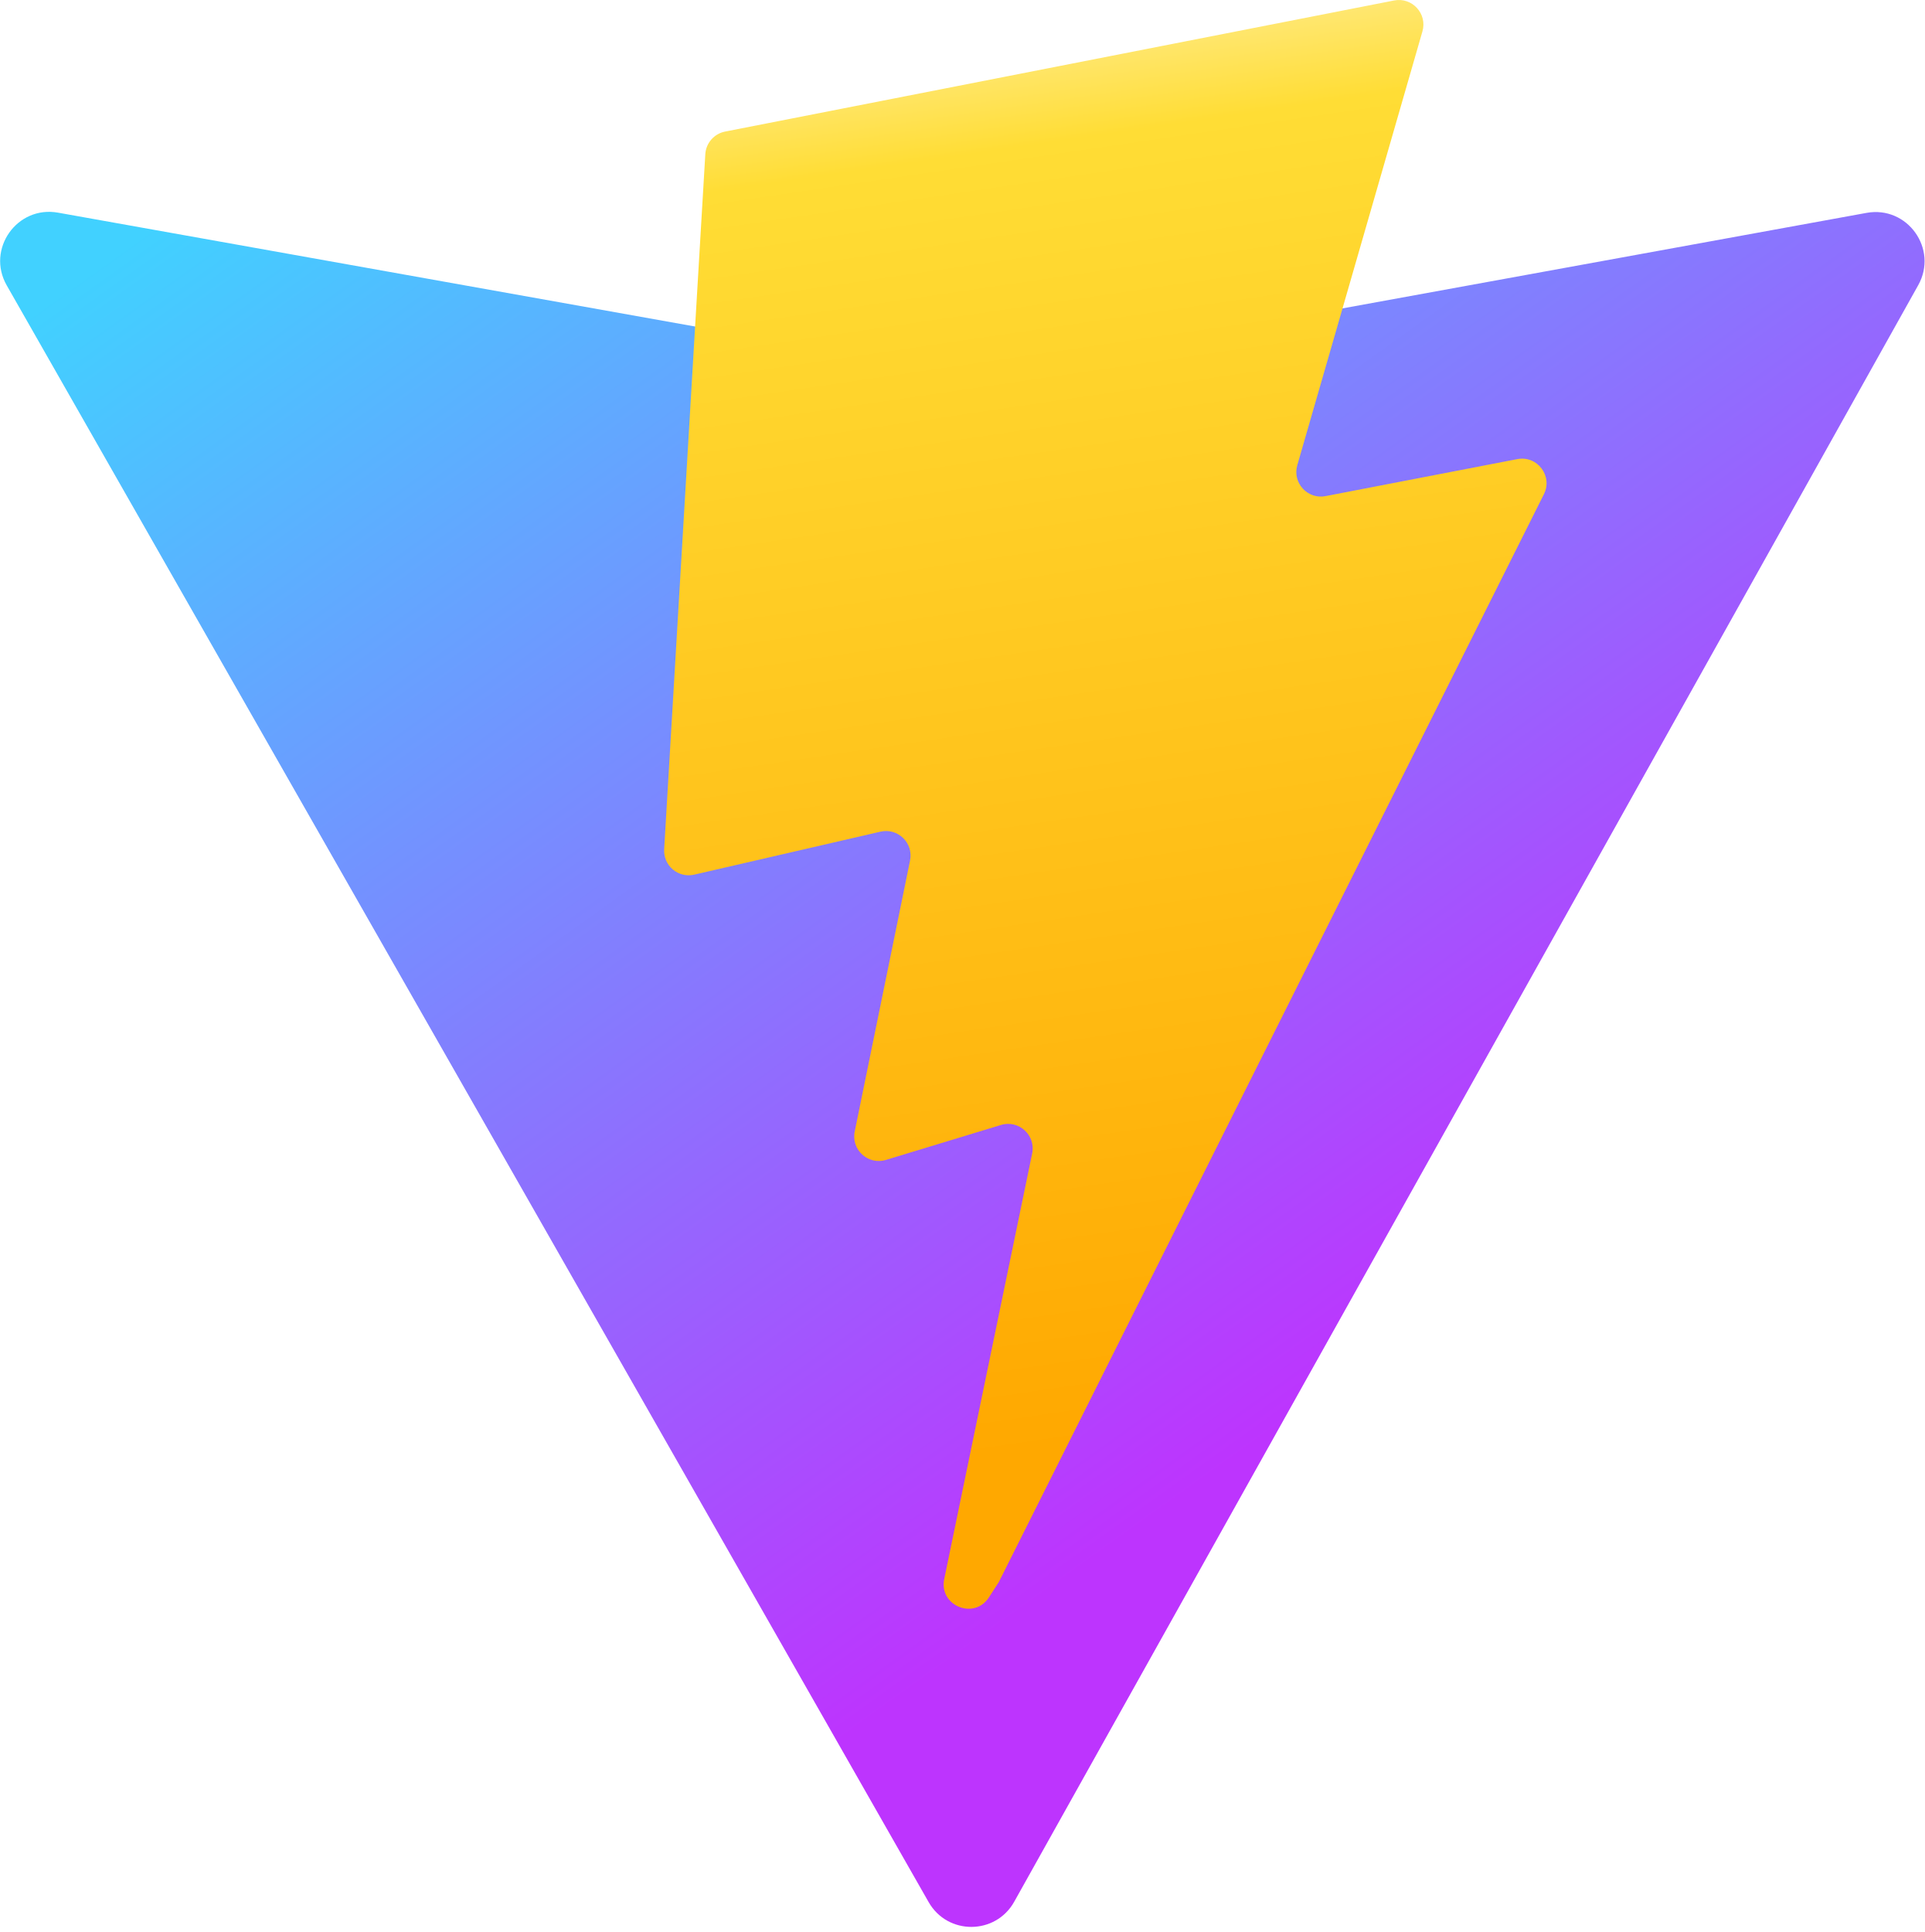
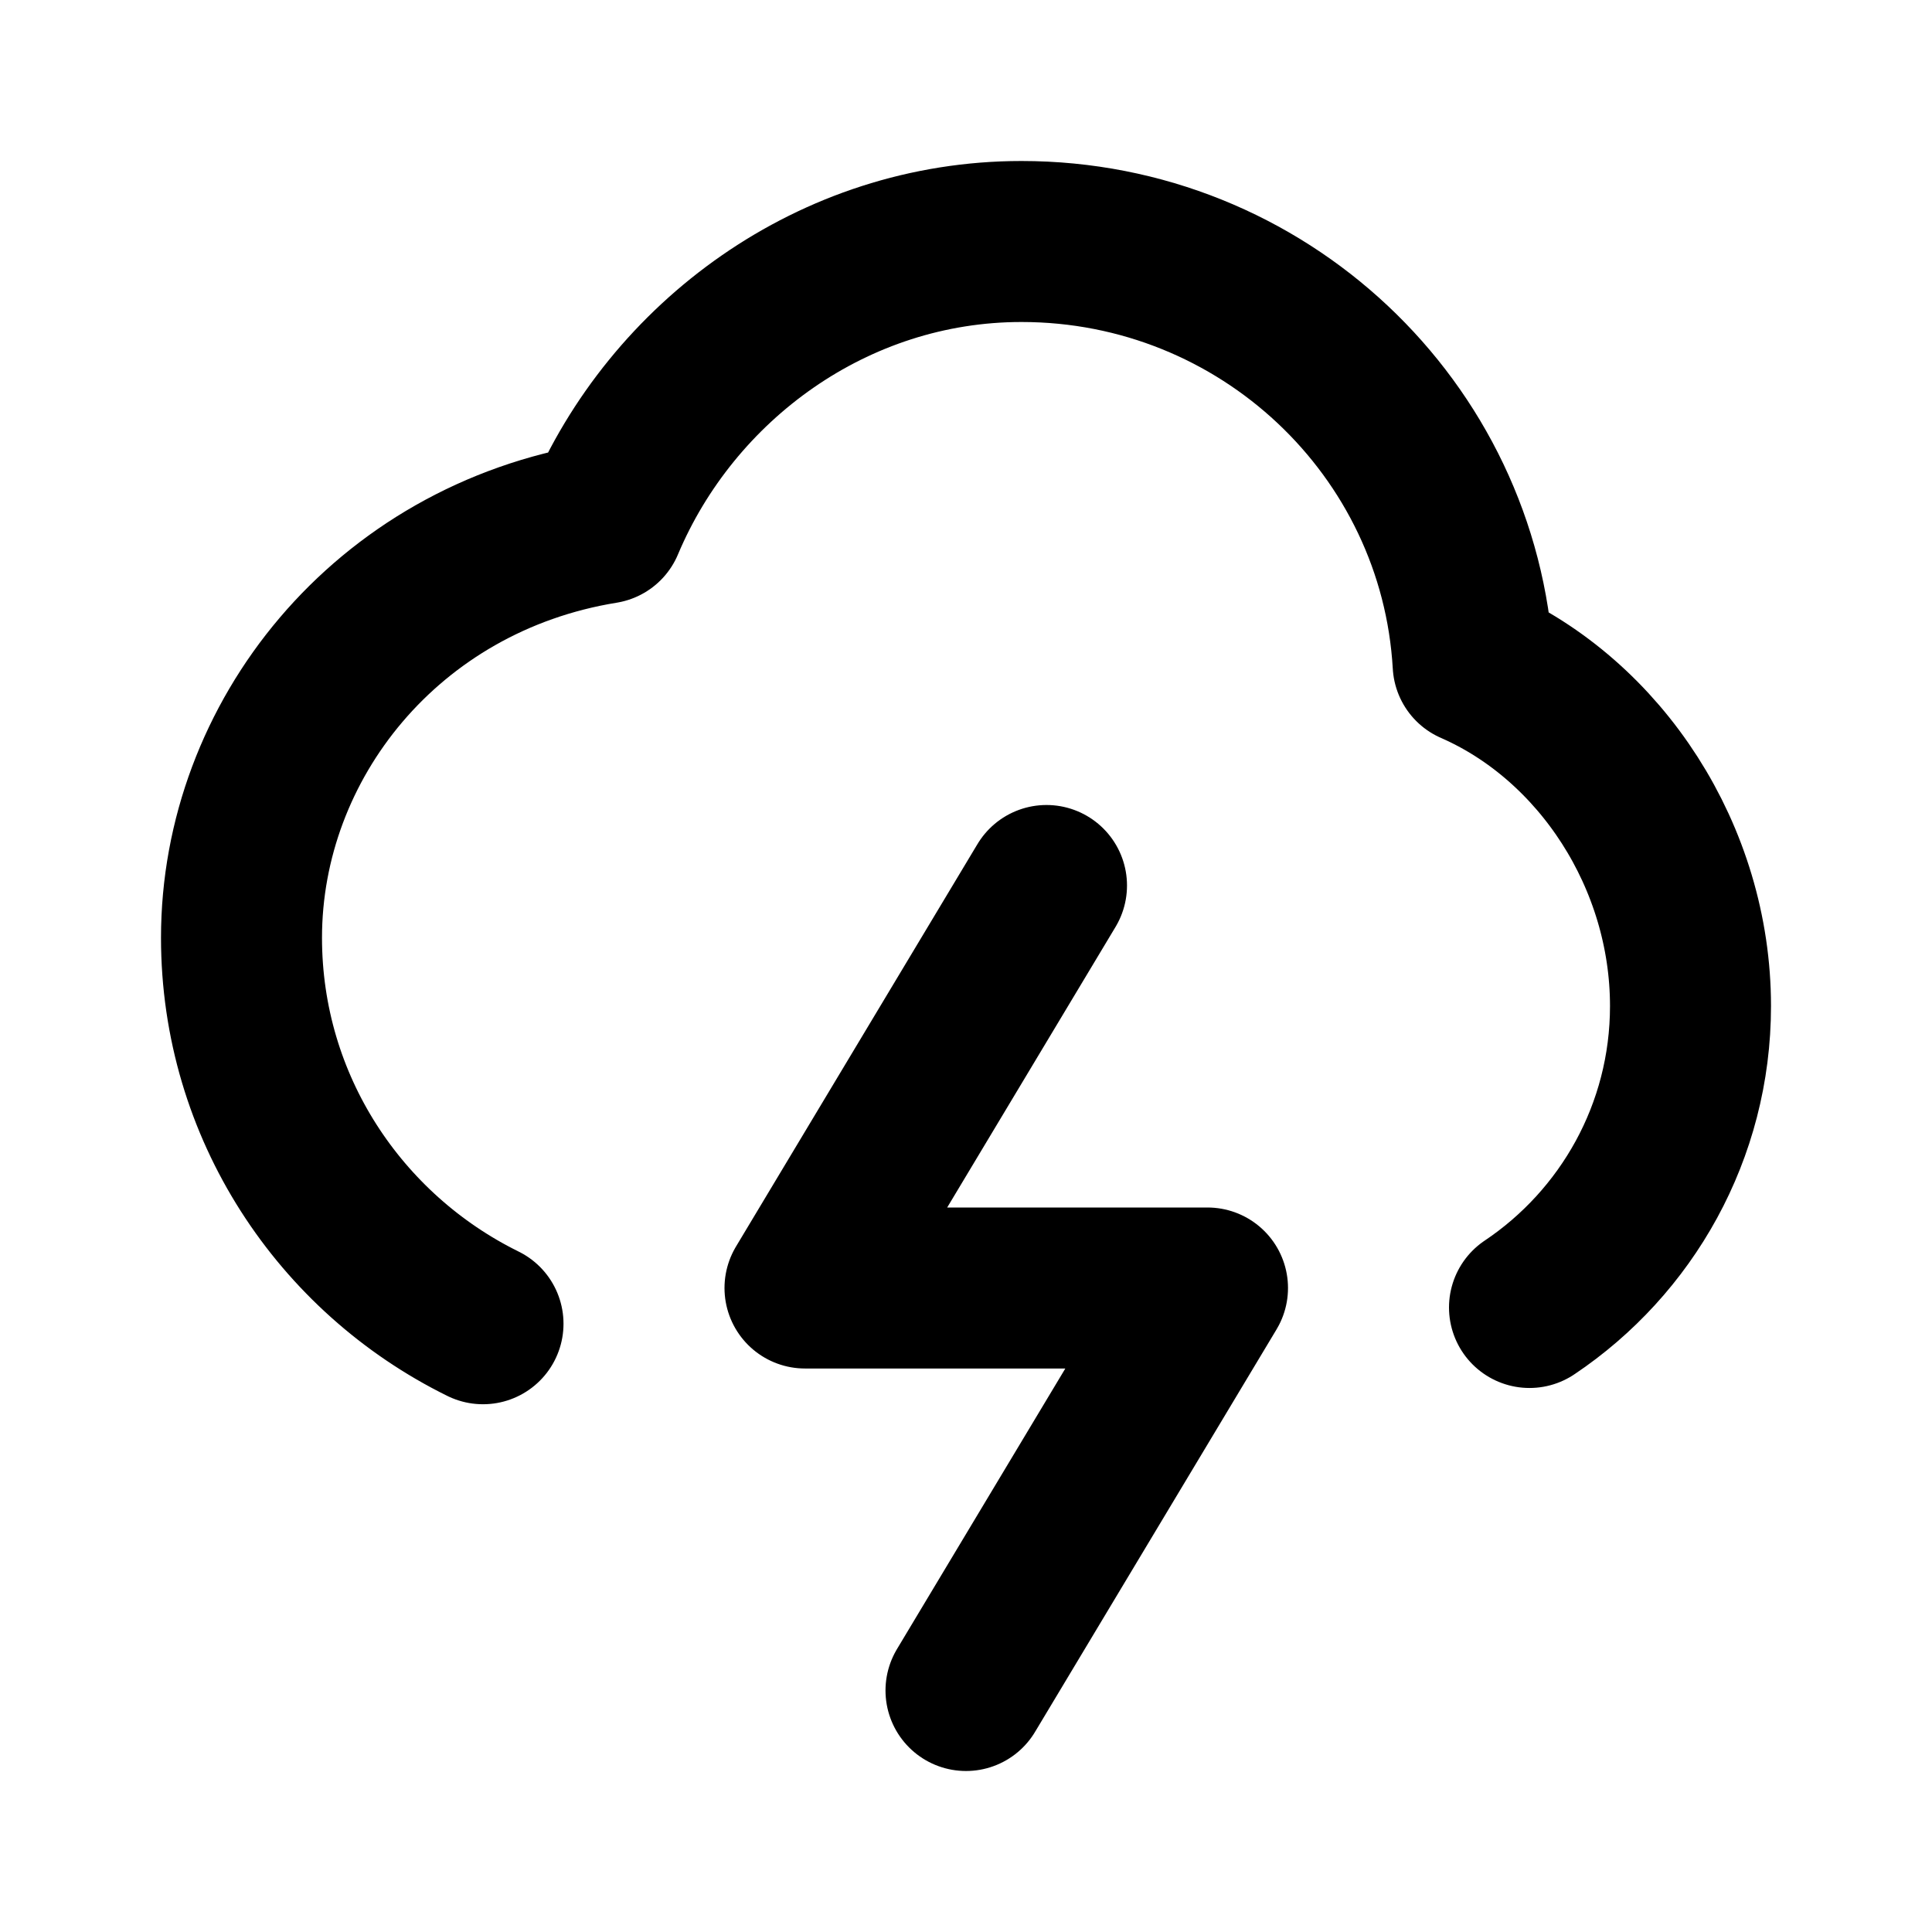
- <svg xmlns="http://www.w3.org/2000/svg" aria-hidden="true" role="img" class="iconify iconify--logos" width="31.88" height="32" preserveAspectRatio="xMidYMid meet" viewBox="0 0 256 257">
-   <defs>
-     <linearGradient id="IconifyId1813088fe1fbc01fb466" x1="-.828%" x2="57.636%" y1="7.652%" y2="78.411%">
-       <stop offset="0%" stop-color="#41D1FF" />
-       <stop offset="100%" stop-color="#BD34FE" />
-     </linearGradient>
-     <linearGradient id="IconifyId1813088fe1fbc01fb467" x1="43.376%" x2="50.316%" y1="2.242%" y2="89.03%">
-       <stop offset="0%" stop-color="#FFEA83" />
-       <stop offset="8.333%" stop-color="#FFDD35" />
-       <stop offset="100%" stop-color="#FFA800" />
-     </linearGradient>
-   </defs>
-   <path fill="url(#IconifyId1813088fe1fbc01fb466)" d="M255.153 37.938L134.897 252.976c-2.483 4.44-8.862 4.466-11.382.048L.875 37.958c-2.746-4.814 1.371-10.646 6.827-9.67l120.385 21.517a6.537 6.537 0 0 0 2.322-.004l117.867-21.483c5.438-.991 9.574 4.796 6.877 9.62Z" />
-   <path fill="url(#IconifyId1813088fe1fbc01fb467)" d="M185.432.063L96.44 17.501a3.268 3.268 0 0 0-2.634 3.014l-5.474 92.456a3.268 3.268 0 0 0 3.997 3.378l24.777-5.718c2.318-.535 4.413 1.507 3.936 3.838l-7.361 36.047c-.495 2.426 1.782 4.5 4.151 3.78l15.304-4.649c2.372-.72 4.652 1.36 4.15 3.788l-11.698 56.621c-.732 3.542 3.979 5.473 5.943 2.437l1.313-2.028l72.516-144.72c1.215-2.423-.88-5.186-3.54-4.672l-25.505 4.922c-2.396.462-4.435-1.77-3.759-4.114l16.646-57.705c.677-2.35-1.37-4.583-3.769-4.113Z" />
+ <svg xmlns="http://www.w3.org/2000/svg" width="800px" height="800px" viewBox="0 0 24 24" fill="none">
+   <path d="M13 11L10 16H15L12 21M6 16.444C4.222 15.568 3 13.75 3 11.649C3 9.2 4.8 6.938 7.5 6.5C8.347 4.486 10.351 3 12.689 3C15.684 3 18.132 5.323 18.3 8.25C19.889 8.945 21 10.65 21 12.497C21 14.058 20.206 15.434 19 16.242" stroke="#000000" stroke-width="2" stroke-linecap="round" stroke-linejoin="round" />
</svg>
